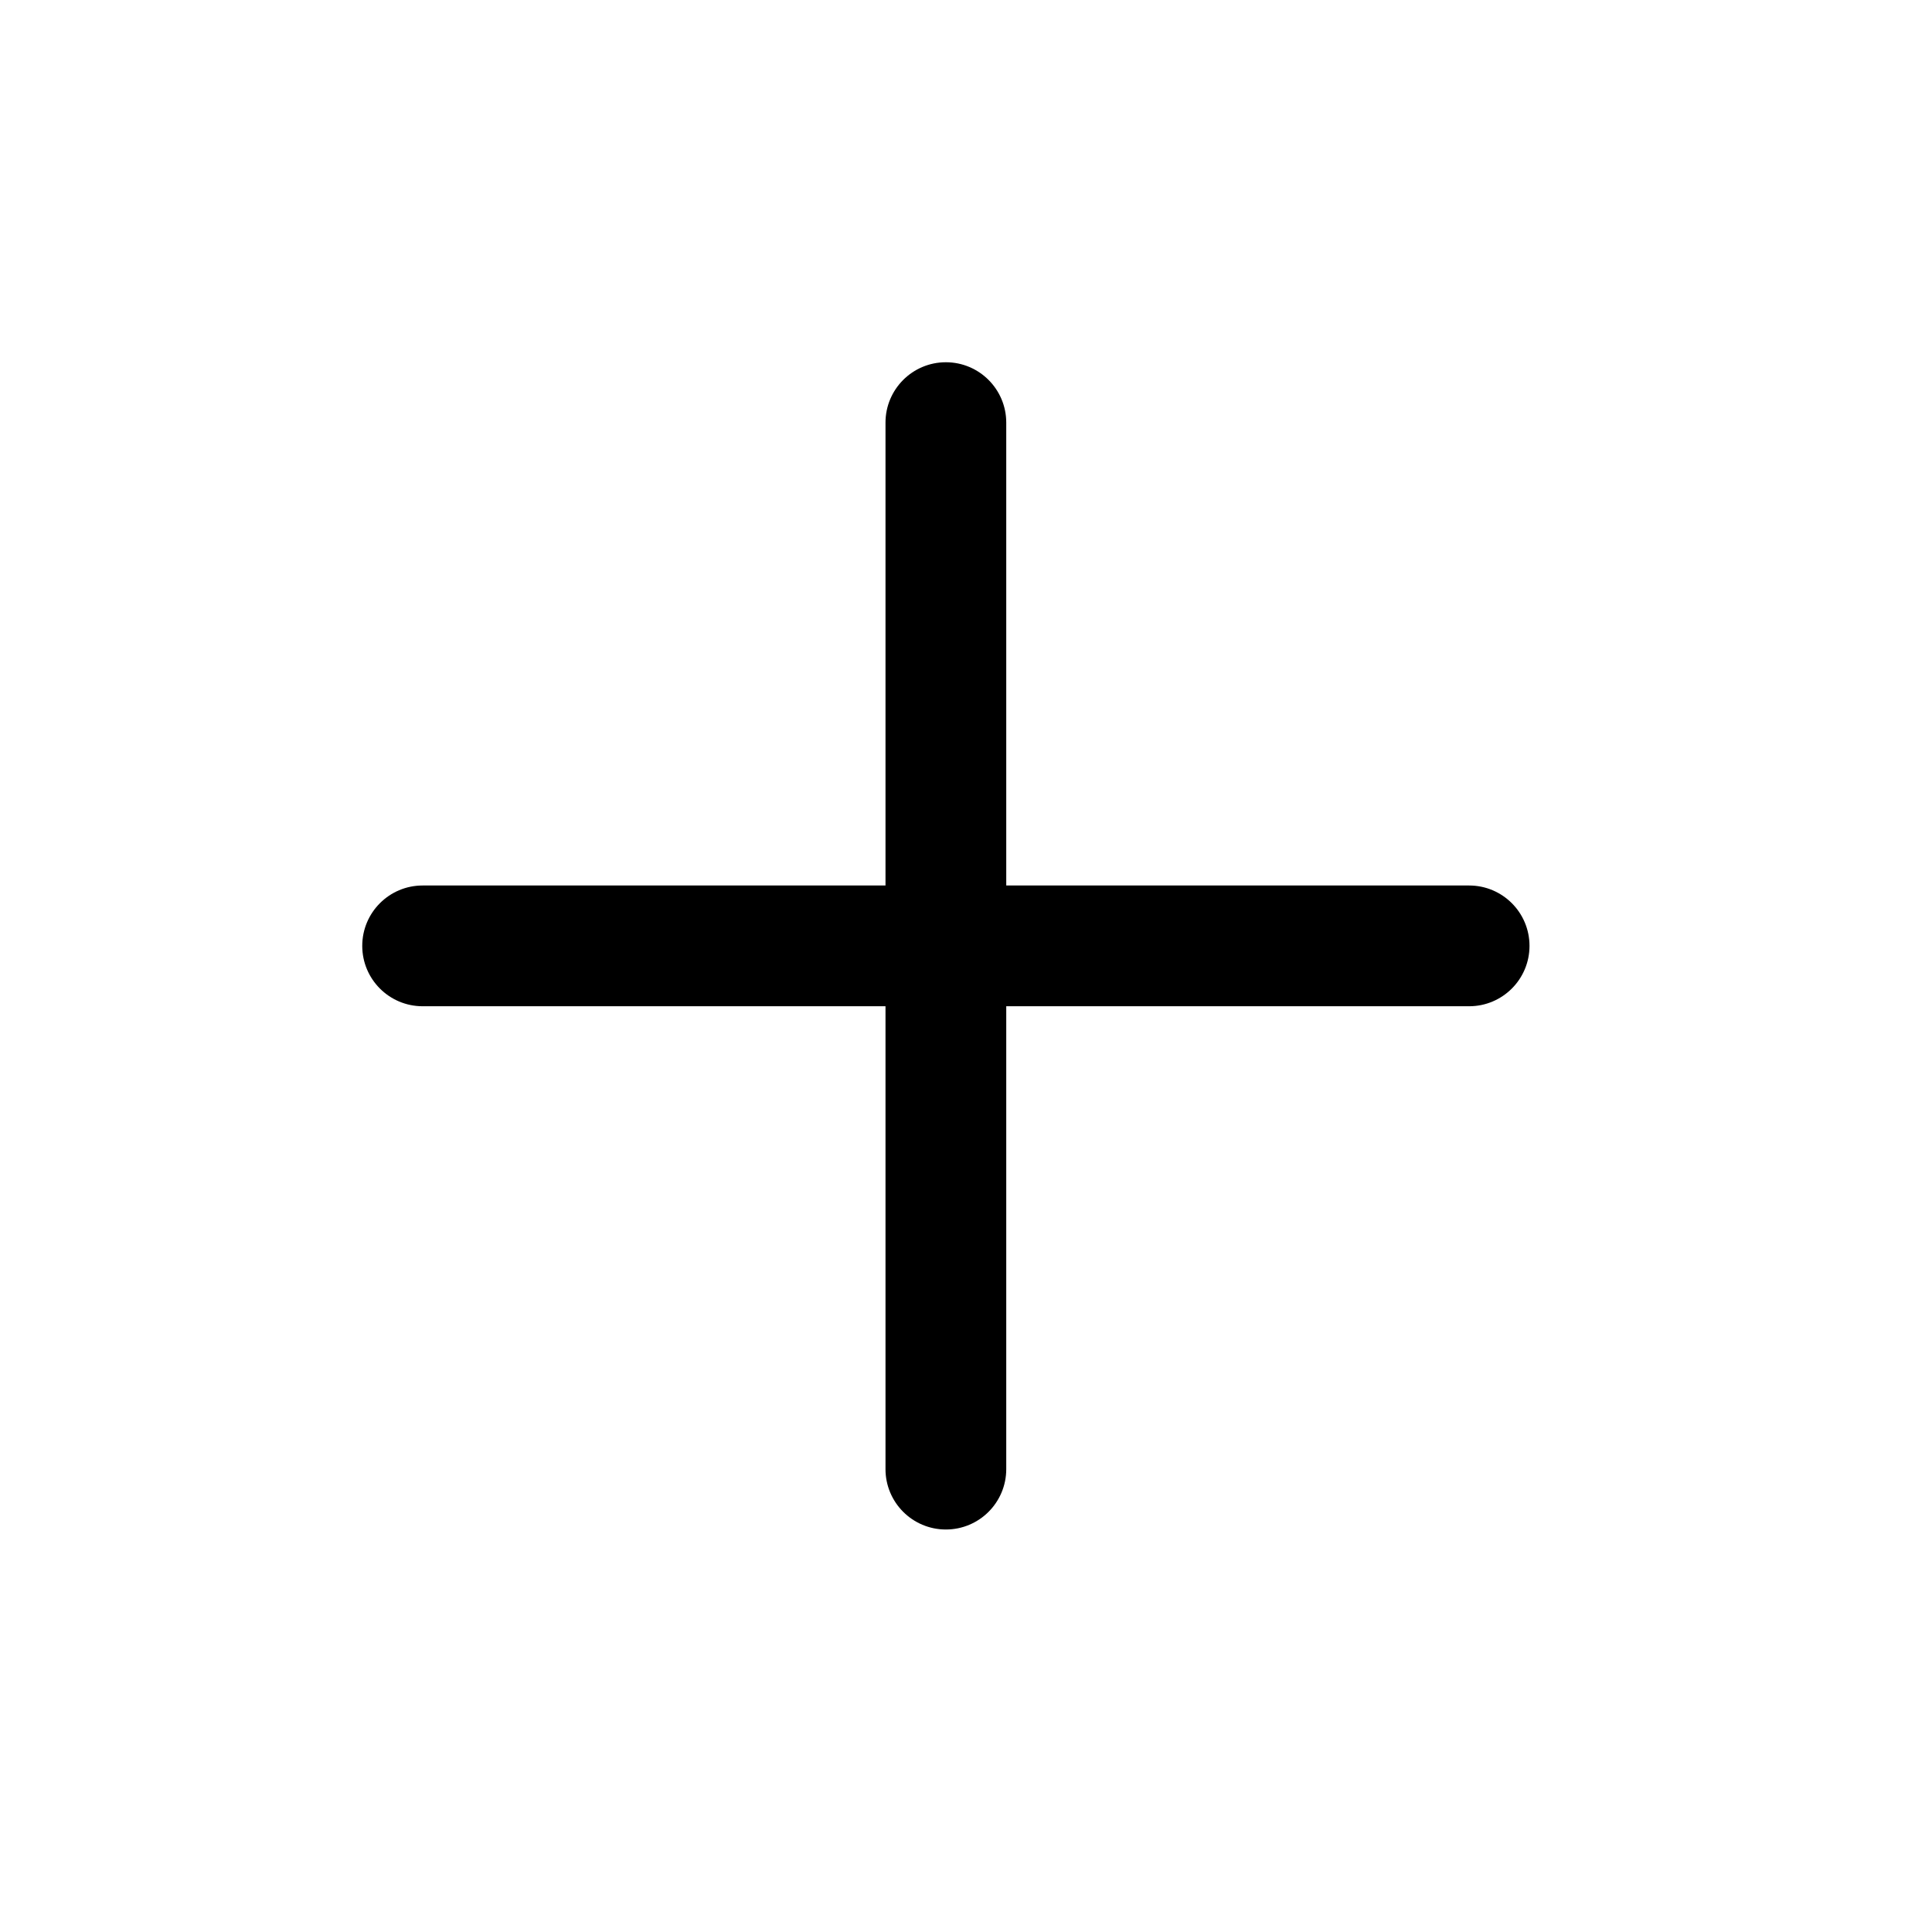
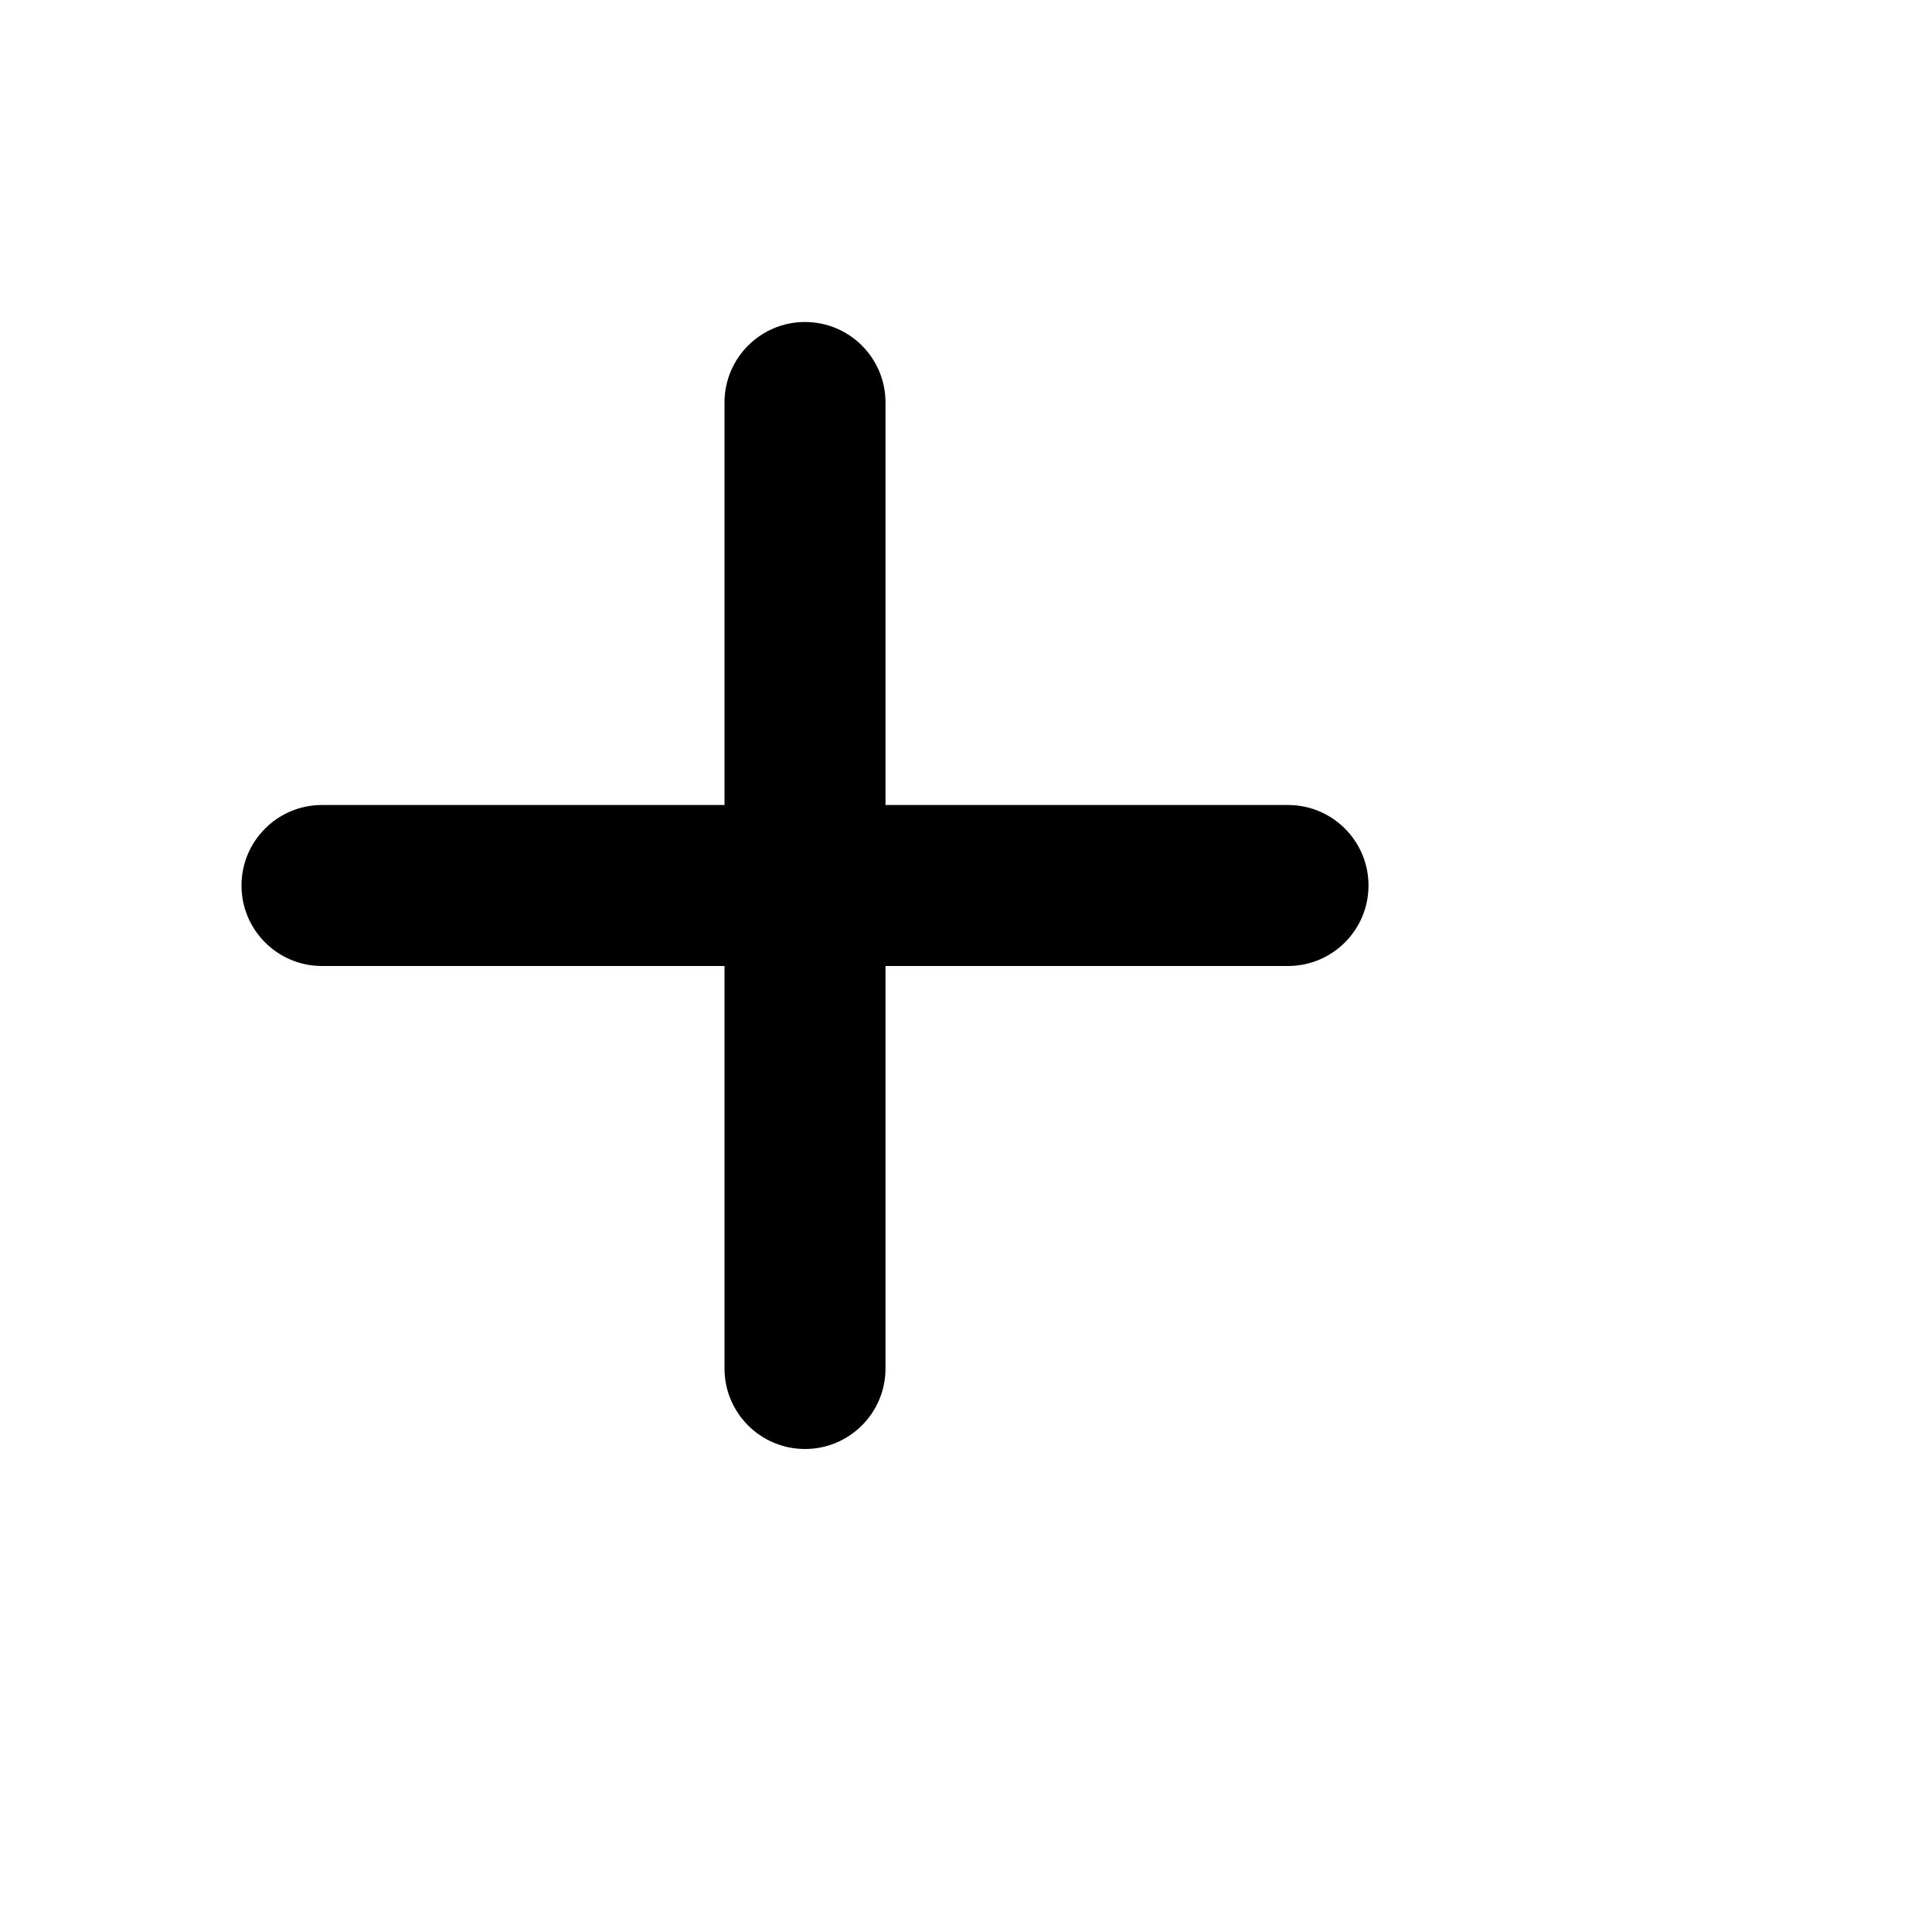
<svg xmlns="http://www.w3.org/2000/svg" fill="#000000" width="800px" height="800px" viewBox="0 0 24 24">
-   <path fill-rule="evenodd" d="M11.75 4.5a.75.75 0 01.75.75V11h5.75a.75.75 0 010 1.5H12.5v5.75a.75.75 0 01-1.5 0V12.5H5.25a.75.75 0 010-1.5H11V5.25a.75.75 0 01.75-.75z" />
+   <path d="M10 4a1 1 0 0 1 1 1v5h5a1 1 0 1 1 0 2h-5v5a1 1 0 1 1-2 0v-5H4a1 1 0 1 1 0-2h5V5a1 1 0 0 1 1-1z" />
</svg>
